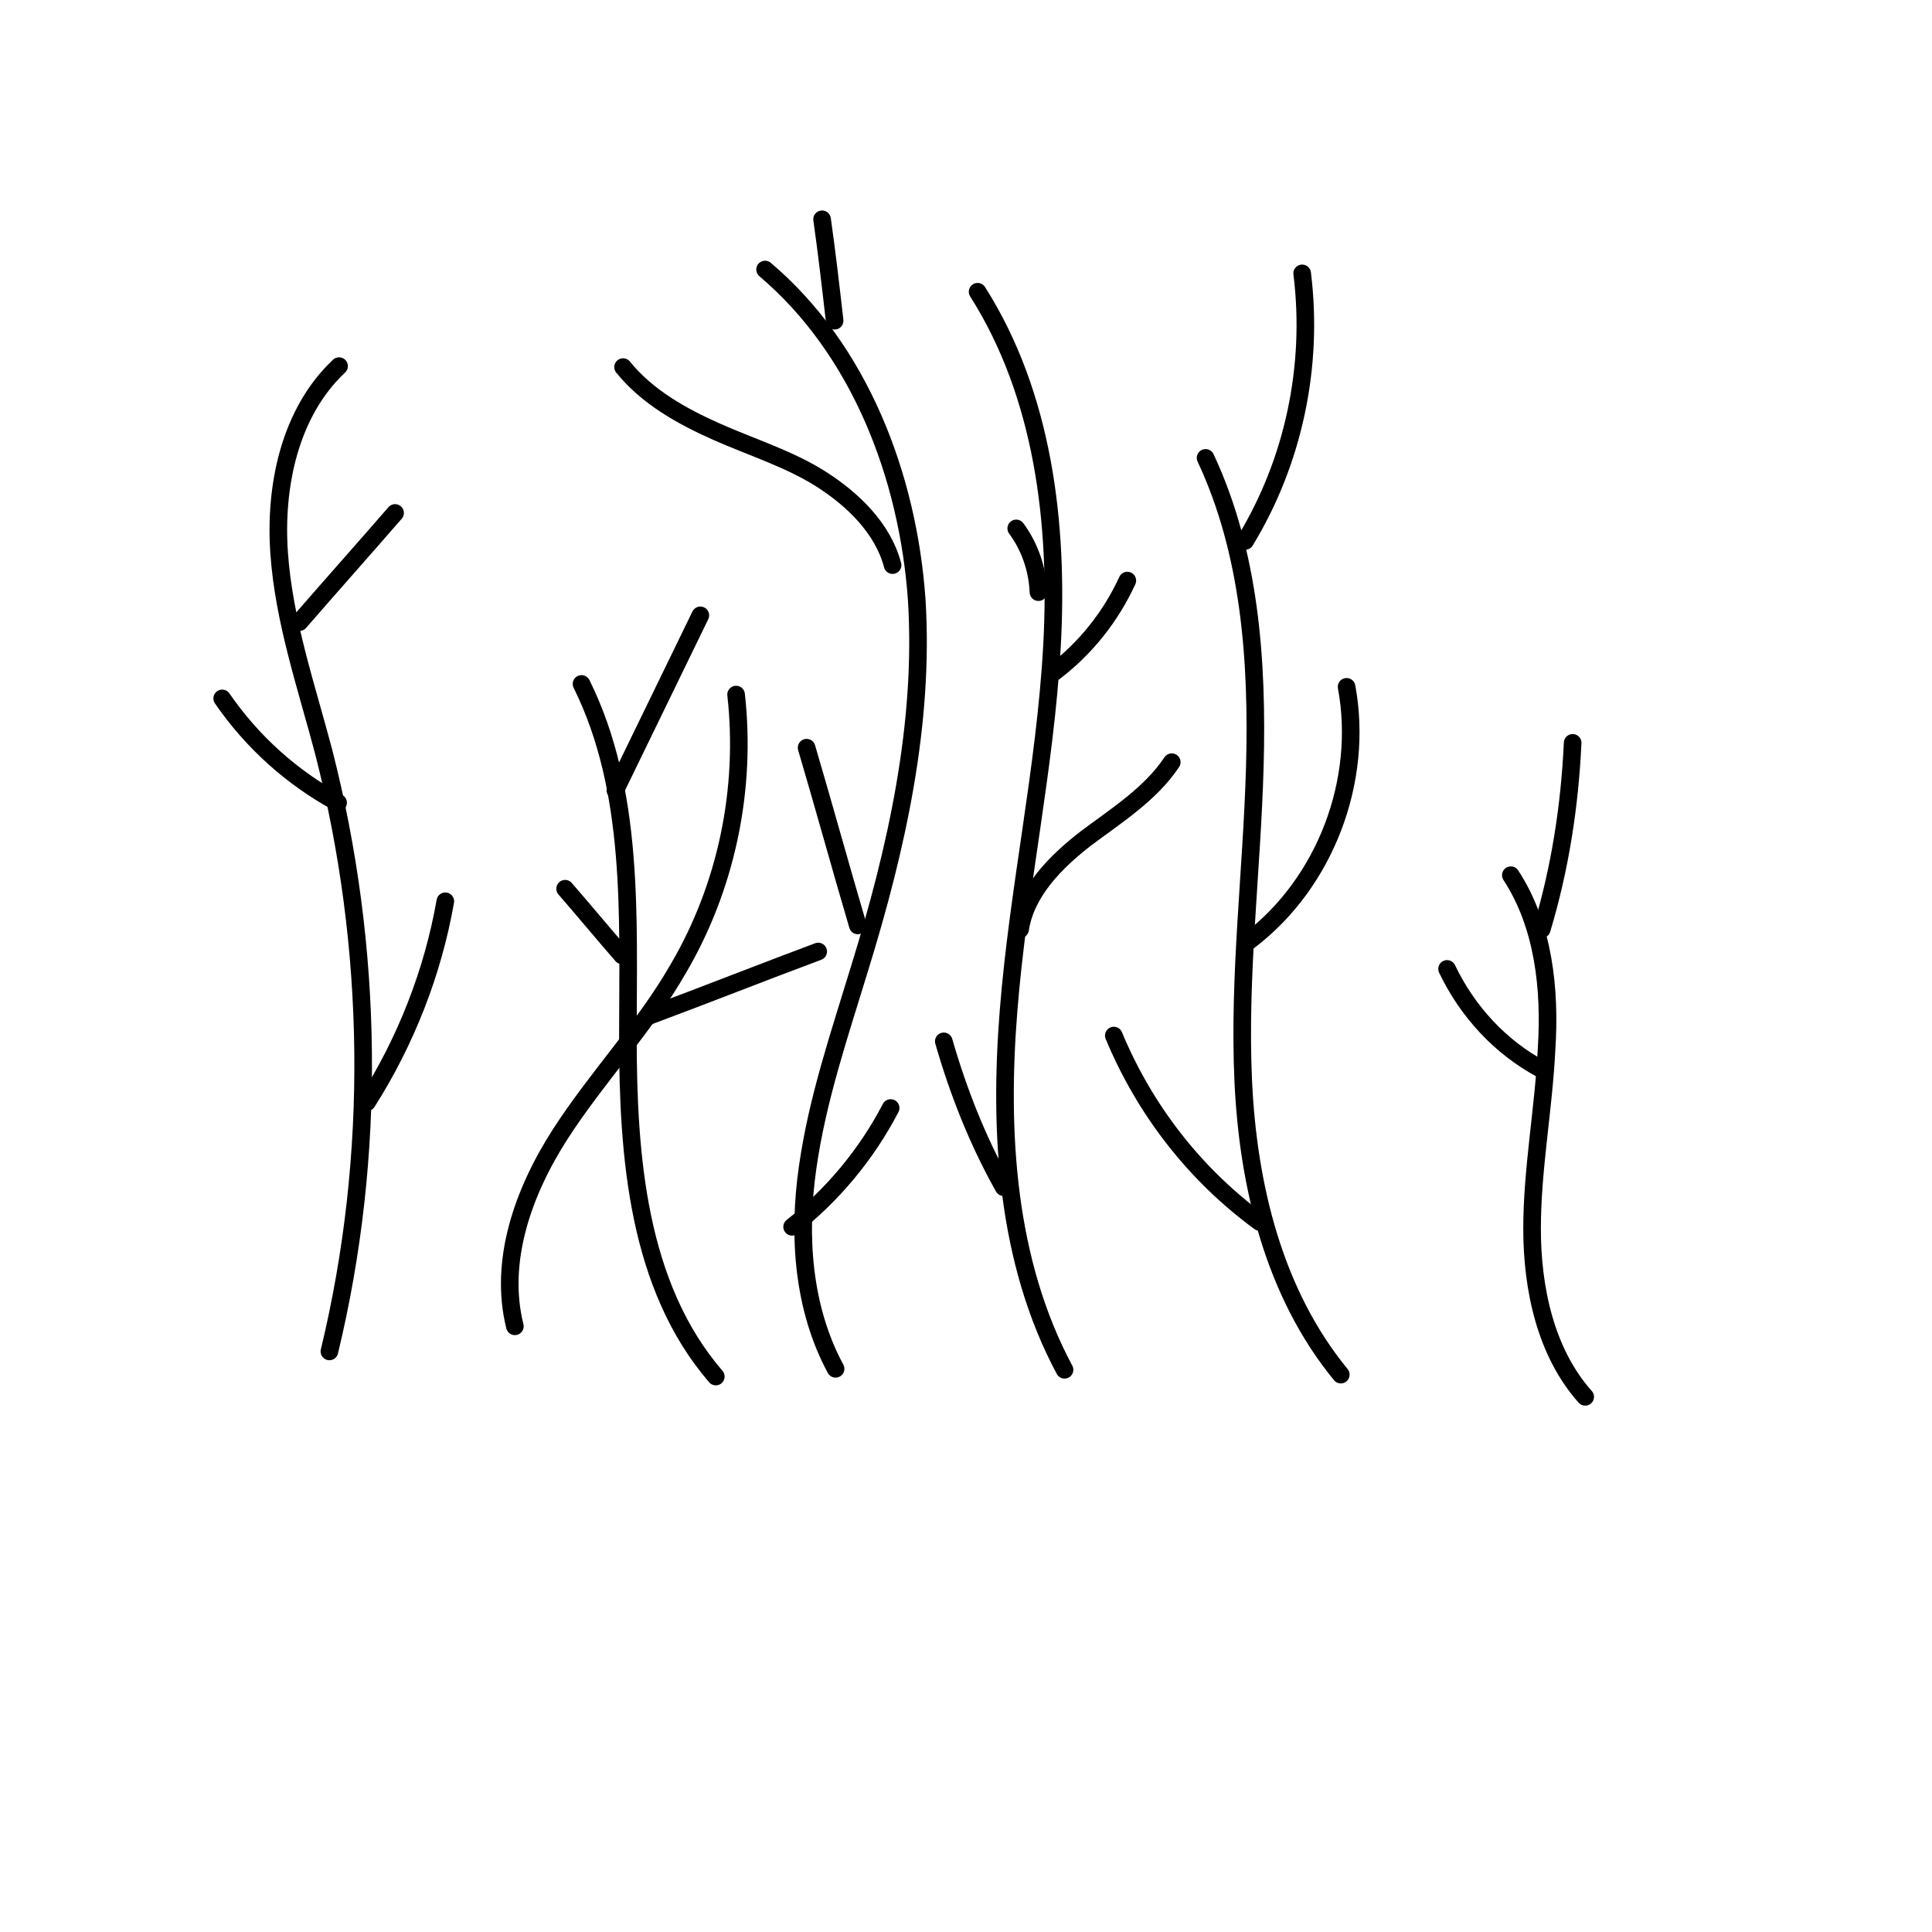
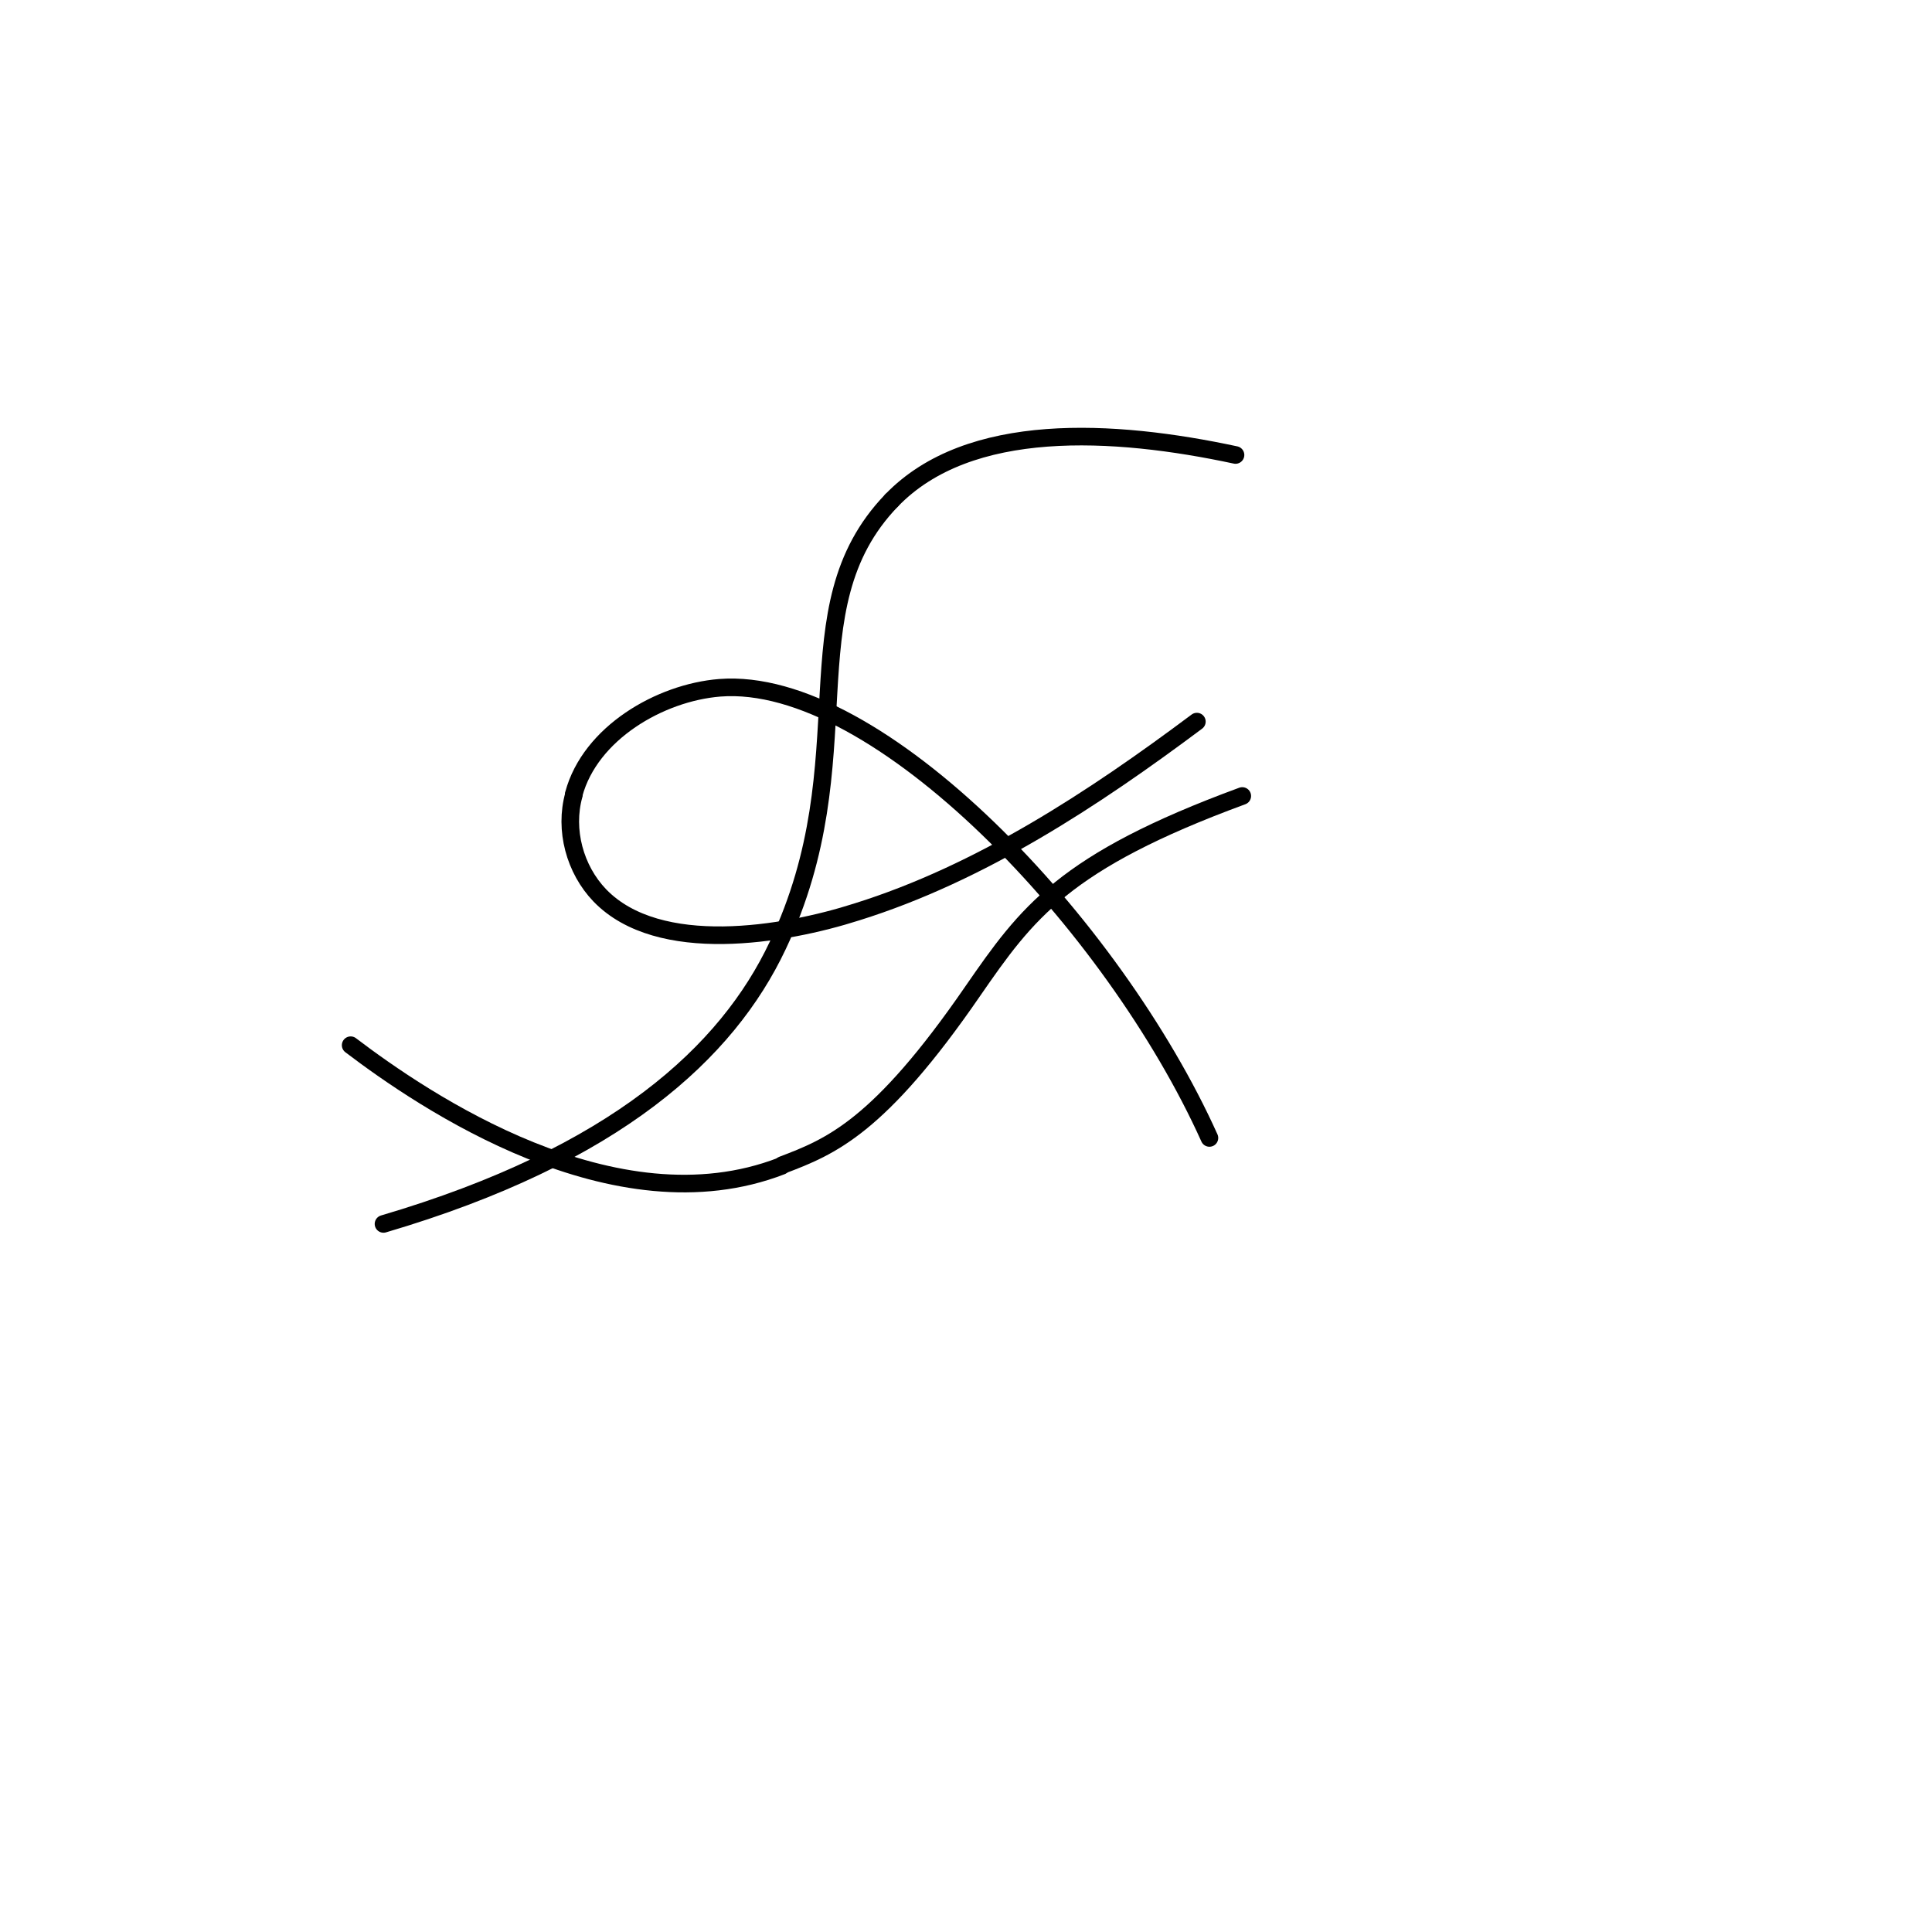
<svg xmlns="http://www.w3.org/2000/svg" version="1.1" id="Layer_1" x="0px" y="0px" viewBox="0 0 200 200" style="enable-background:new 0 0 200 200;" xml:space="preserve">
  <style type="text/css">
	.st0{fill:none;stroke:#000000;stroke-width:1.822;stroke-linecap:round;stroke-miterlimit:3.644;}
</style>
-   <path class="st0" d="M35.1,37.9c-5.1,4.8-6.7,12.4-6.2,19.4c0.5,7,2.8,13.7,4.6,20.5c5.2,20.3,5.5,41.8,0.6,62.1" />
-   <path class="st0" d="M60.2,70.8c5.5,11.1,4.8,24.1,4.8,36.5s1,25.8,9.1,35.2" />
-   <path class="st0" d="M86.5,141.7c-3.4-6.3-3.9-13.8-2.9-20.8c1-7.1,3.3-13.8,5.4-20.7c3.8-12.3,6.7-25.2,5.9-38.1  C94,49.3,89,36.2,79.2,27.9" />
-   <path class="st0" d="M124.8,47.4c4.6,9.8,5.4,21,5.1,31.9s-1.7,21.7-1.2,32.6s3.2,22,10.1,30.4" />
-   <path class="st0" d="M156.4,90.6c3.4,5.2,4.1,11.8,3.7,18c-0.3,6.2-1.5,12.4-1.5,18.6s1.4,12.8,5.5,17.4" />
-   <path class="st0" d="M110.2,141.8c-6-11.2-6.8-24.5-5.8-37.1c1-12.7,3.8-25.1,4.5-37.8s-0.9-26-7.7-36.7" />
-   <path class="st0" d="M53.3,137.3c-1.7-6.8,0.9-14,4.7-19.9s8.7-11,12.2-17.1c5-8.5,7.1-18.6,6-28.4" />
-   <path class="st0" d="M31,64.4c3.3-3.8,6.6-7.5,9.9-11.3" />
-   <path class="st0" d="M23,72.3c3.1,4.5,7.2,8.2,12,10.8" />
-   <path class="st0" d="M38,114.1c4-6.3,6.8-13.4,8.1-20.8" />
-   <path class="st0" d="M92.4,58.5c-1-3.8-4.1-6.8-7.4-8.9s-7.2-3.3-10.8-4.9c-3.6-1.6-7.2-3.6-9.7-6.7" />
-   <path class="st0" d="M105.6,96.2c0.6-3.9,3.7-7,6.8-9.4c3.2-2.4,6.7-4.6,8.9-7.9" />
-   <path class="st0" d="M130.4,126.5c-6.7-4.9-11.9-11.6-15.1-19.3" />
-   <path class="st0" d="M129.3,97.4c7.9-6,11.9-16.6,10.1-26.3" />
-   <path class="st0" d="M128.9,56c5-8.2,7.1-18.1,5.9-27.7" />
-   <path class="st0" d="M159.6,110.7c-4.3-2.3-7.7-6-9.8-10.4" />
-   <path class="st0" d="M159.6,96.2c1.9-6.3,2.9-12.8,3.2-19.3" />
-   <path class="st0" d="M103.9,122.9c-2.7-4.8-4.7-9.9-6.2-15.1" />
-   <path class="st0" d="M82,127c4.2-3.3,7.7-7.5,10.2-12.3" />
-   <path class="st0" d="M88.8,95.8c-1.8-6.1-3.5-12.3-5.3-18.4" />
-   <path class="st0" d="M63.7,81.8c2.9-6,5.9-12.1,8.8-18.1" />
-   <path class="st0" d="M64.4,98.9c-2-2.3-3.9-4.6-5.9-6.9" />
-   <path class="st0" d="M67.1,105.2c5.9-2.2,11.7-4.5,17.6-6.7" />
-   <path class="st0" d="M86.4,33.2c-0.4-3.5-0.8-7-1.3-10.5" />
-   <path class="st0" d="M109.1,69.6c3.3-2.5,5.9-5.8,7.6-9.5" />
-   <path class="st0" d="M107.5,61.3c-0.1-2.4-0.9-4.7-2.3-6.6" />
+   <path class="st0" d="M128.6,82.4c-18.5,6.8-22.3,12.1-27.9,20.2c-9.7,14.1-14.7,16.1-19.7,18" />
+   <path class="st0" d="M125.2,117.8c-9.9-22-34.3-47.9-50.7-46.6c-6.2,0.5-13.4,4.7-15.1,11" />
+   <path class="st0" d="M92.3,51.8c-10.9,11.3-2.6,26.7-11.8,46.1c-5.2,11-16.7,21.7-40.8,28.8" />
+   <path class="st0" d="M127.9,47.1c-12.6-2.7-27.6-3.6-35.6,4.7" />
+   <path class="st0" d="M59.4,82.3c-1,3.6,0.1,7.7,2.7,10.4c6.1,6.3,19.1,4.1,26.6,1.7c12.8-4,24.5-11.7,35.2-19.7" />
+   <path class="st0" d="M80.9,120.7c-17.3,6.7-37.1-6.8-44.6-12.5" />
</svg>
